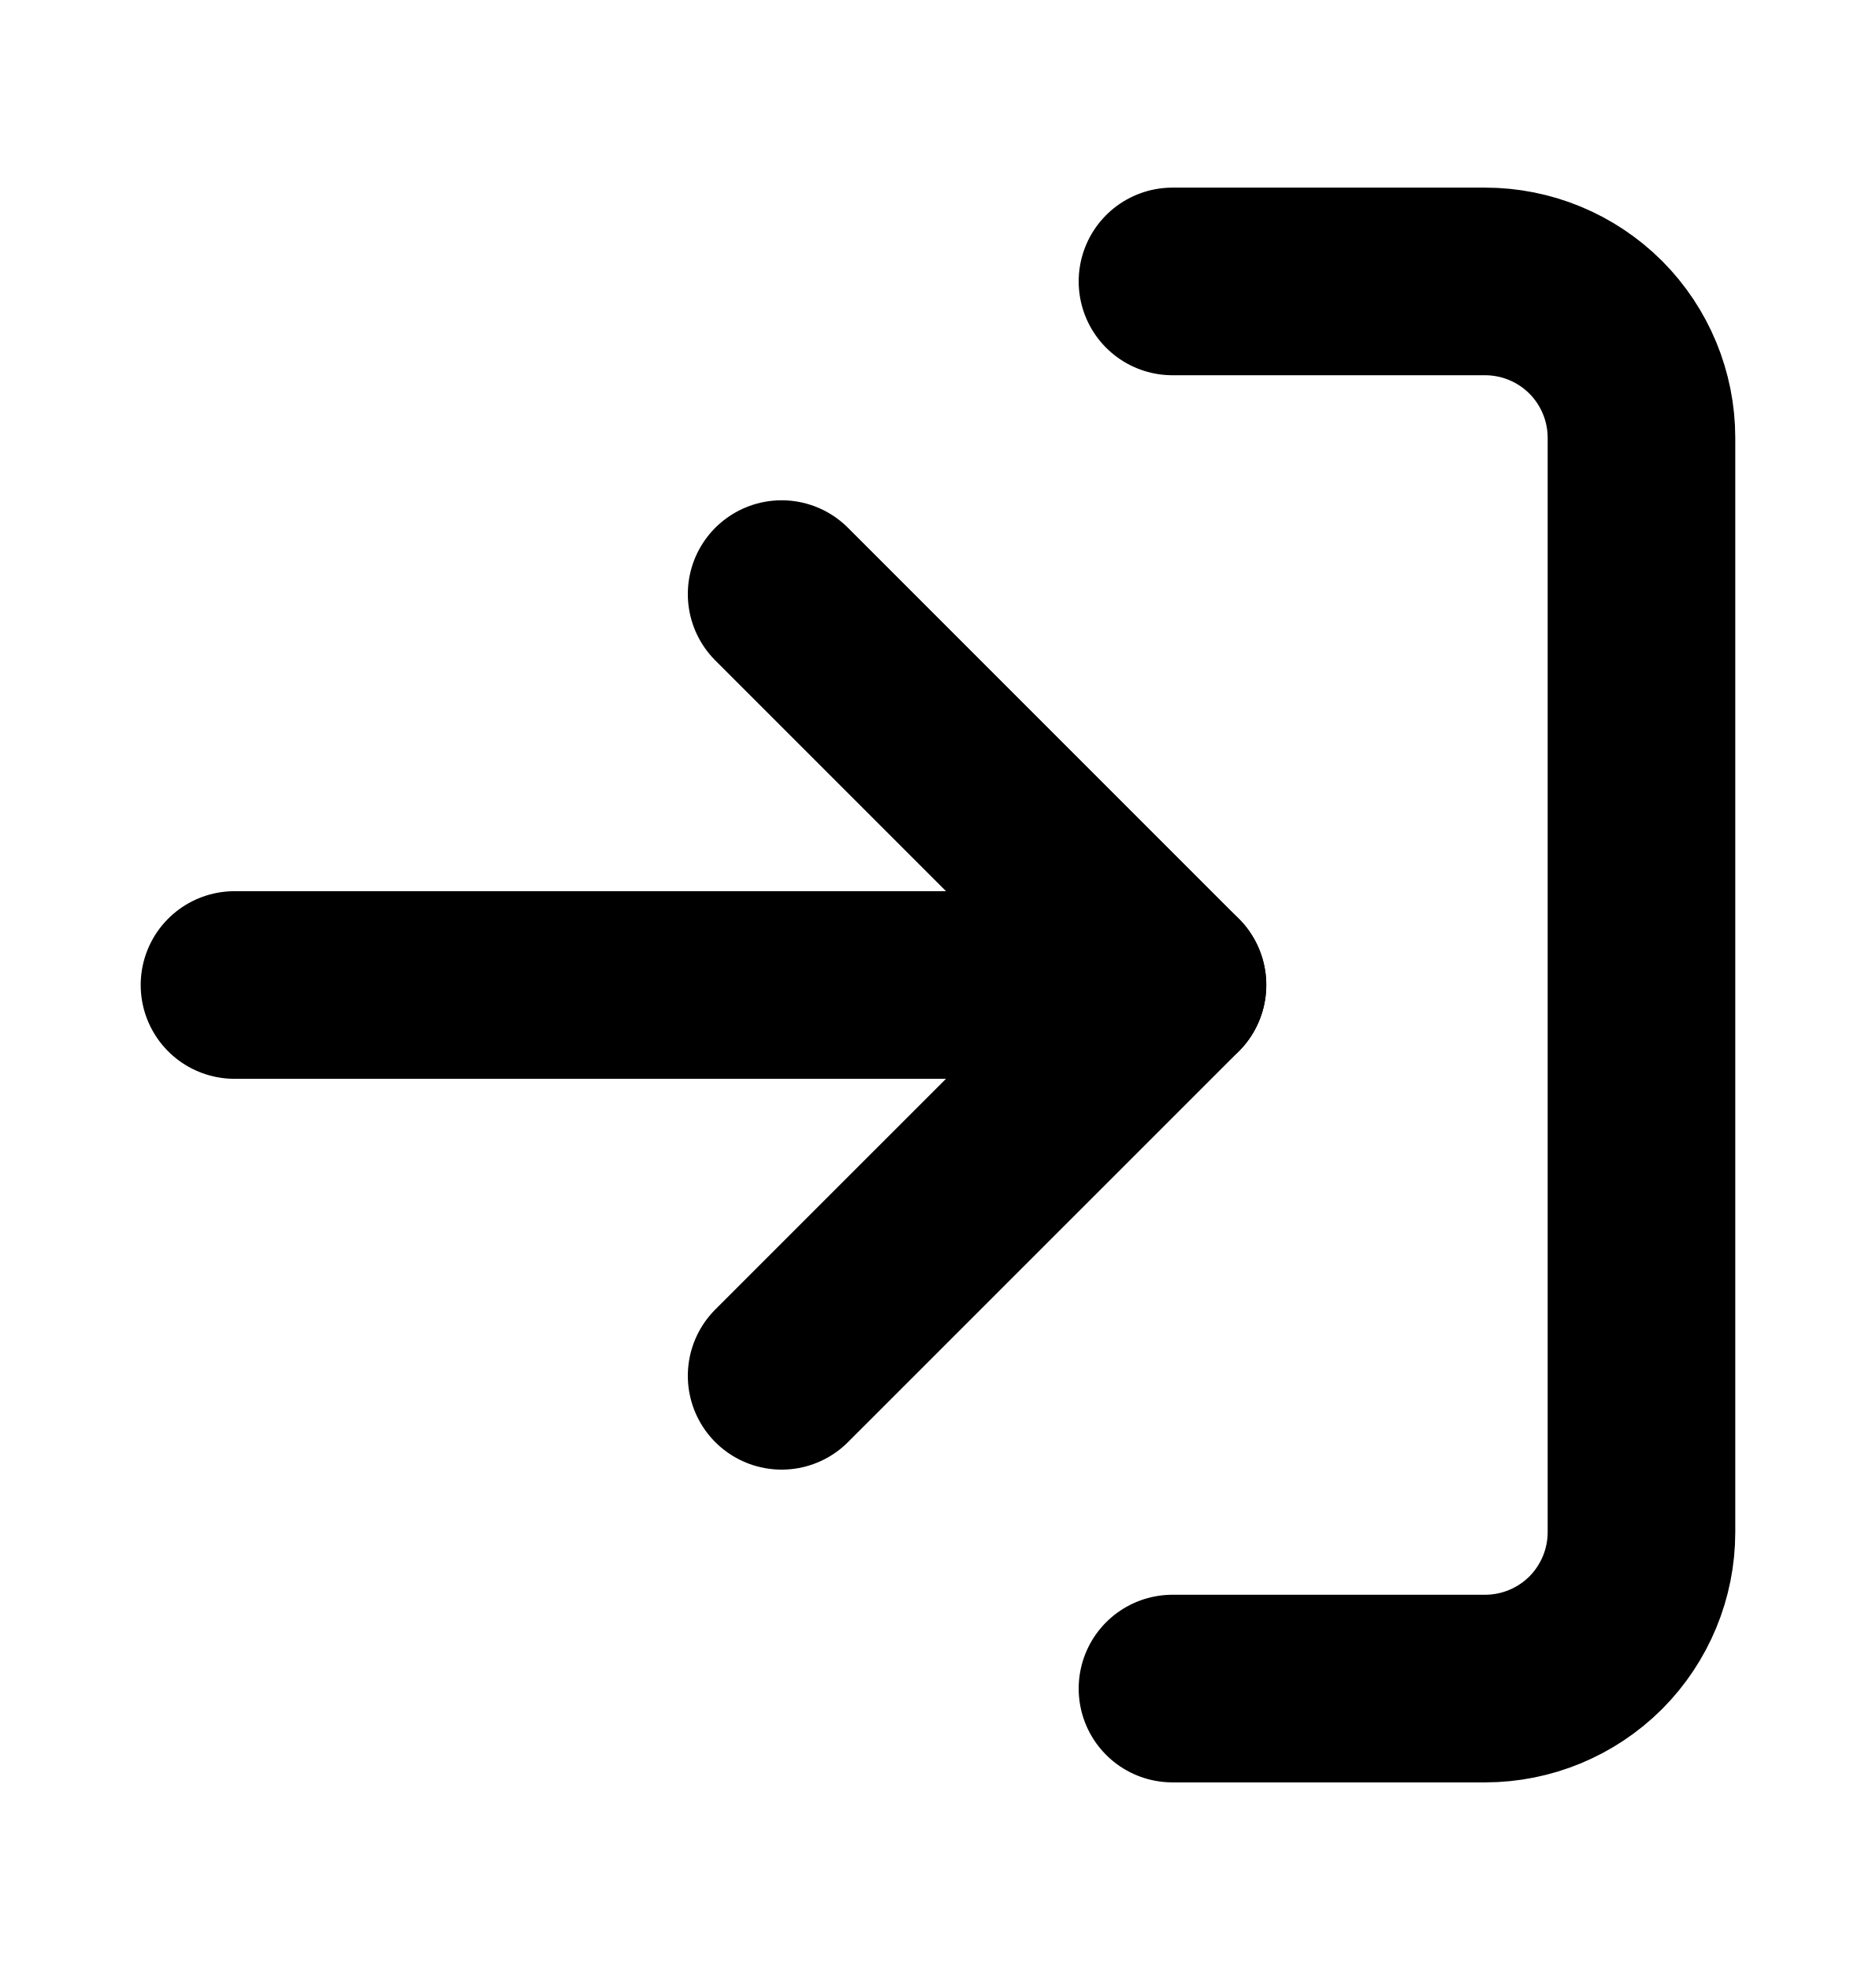
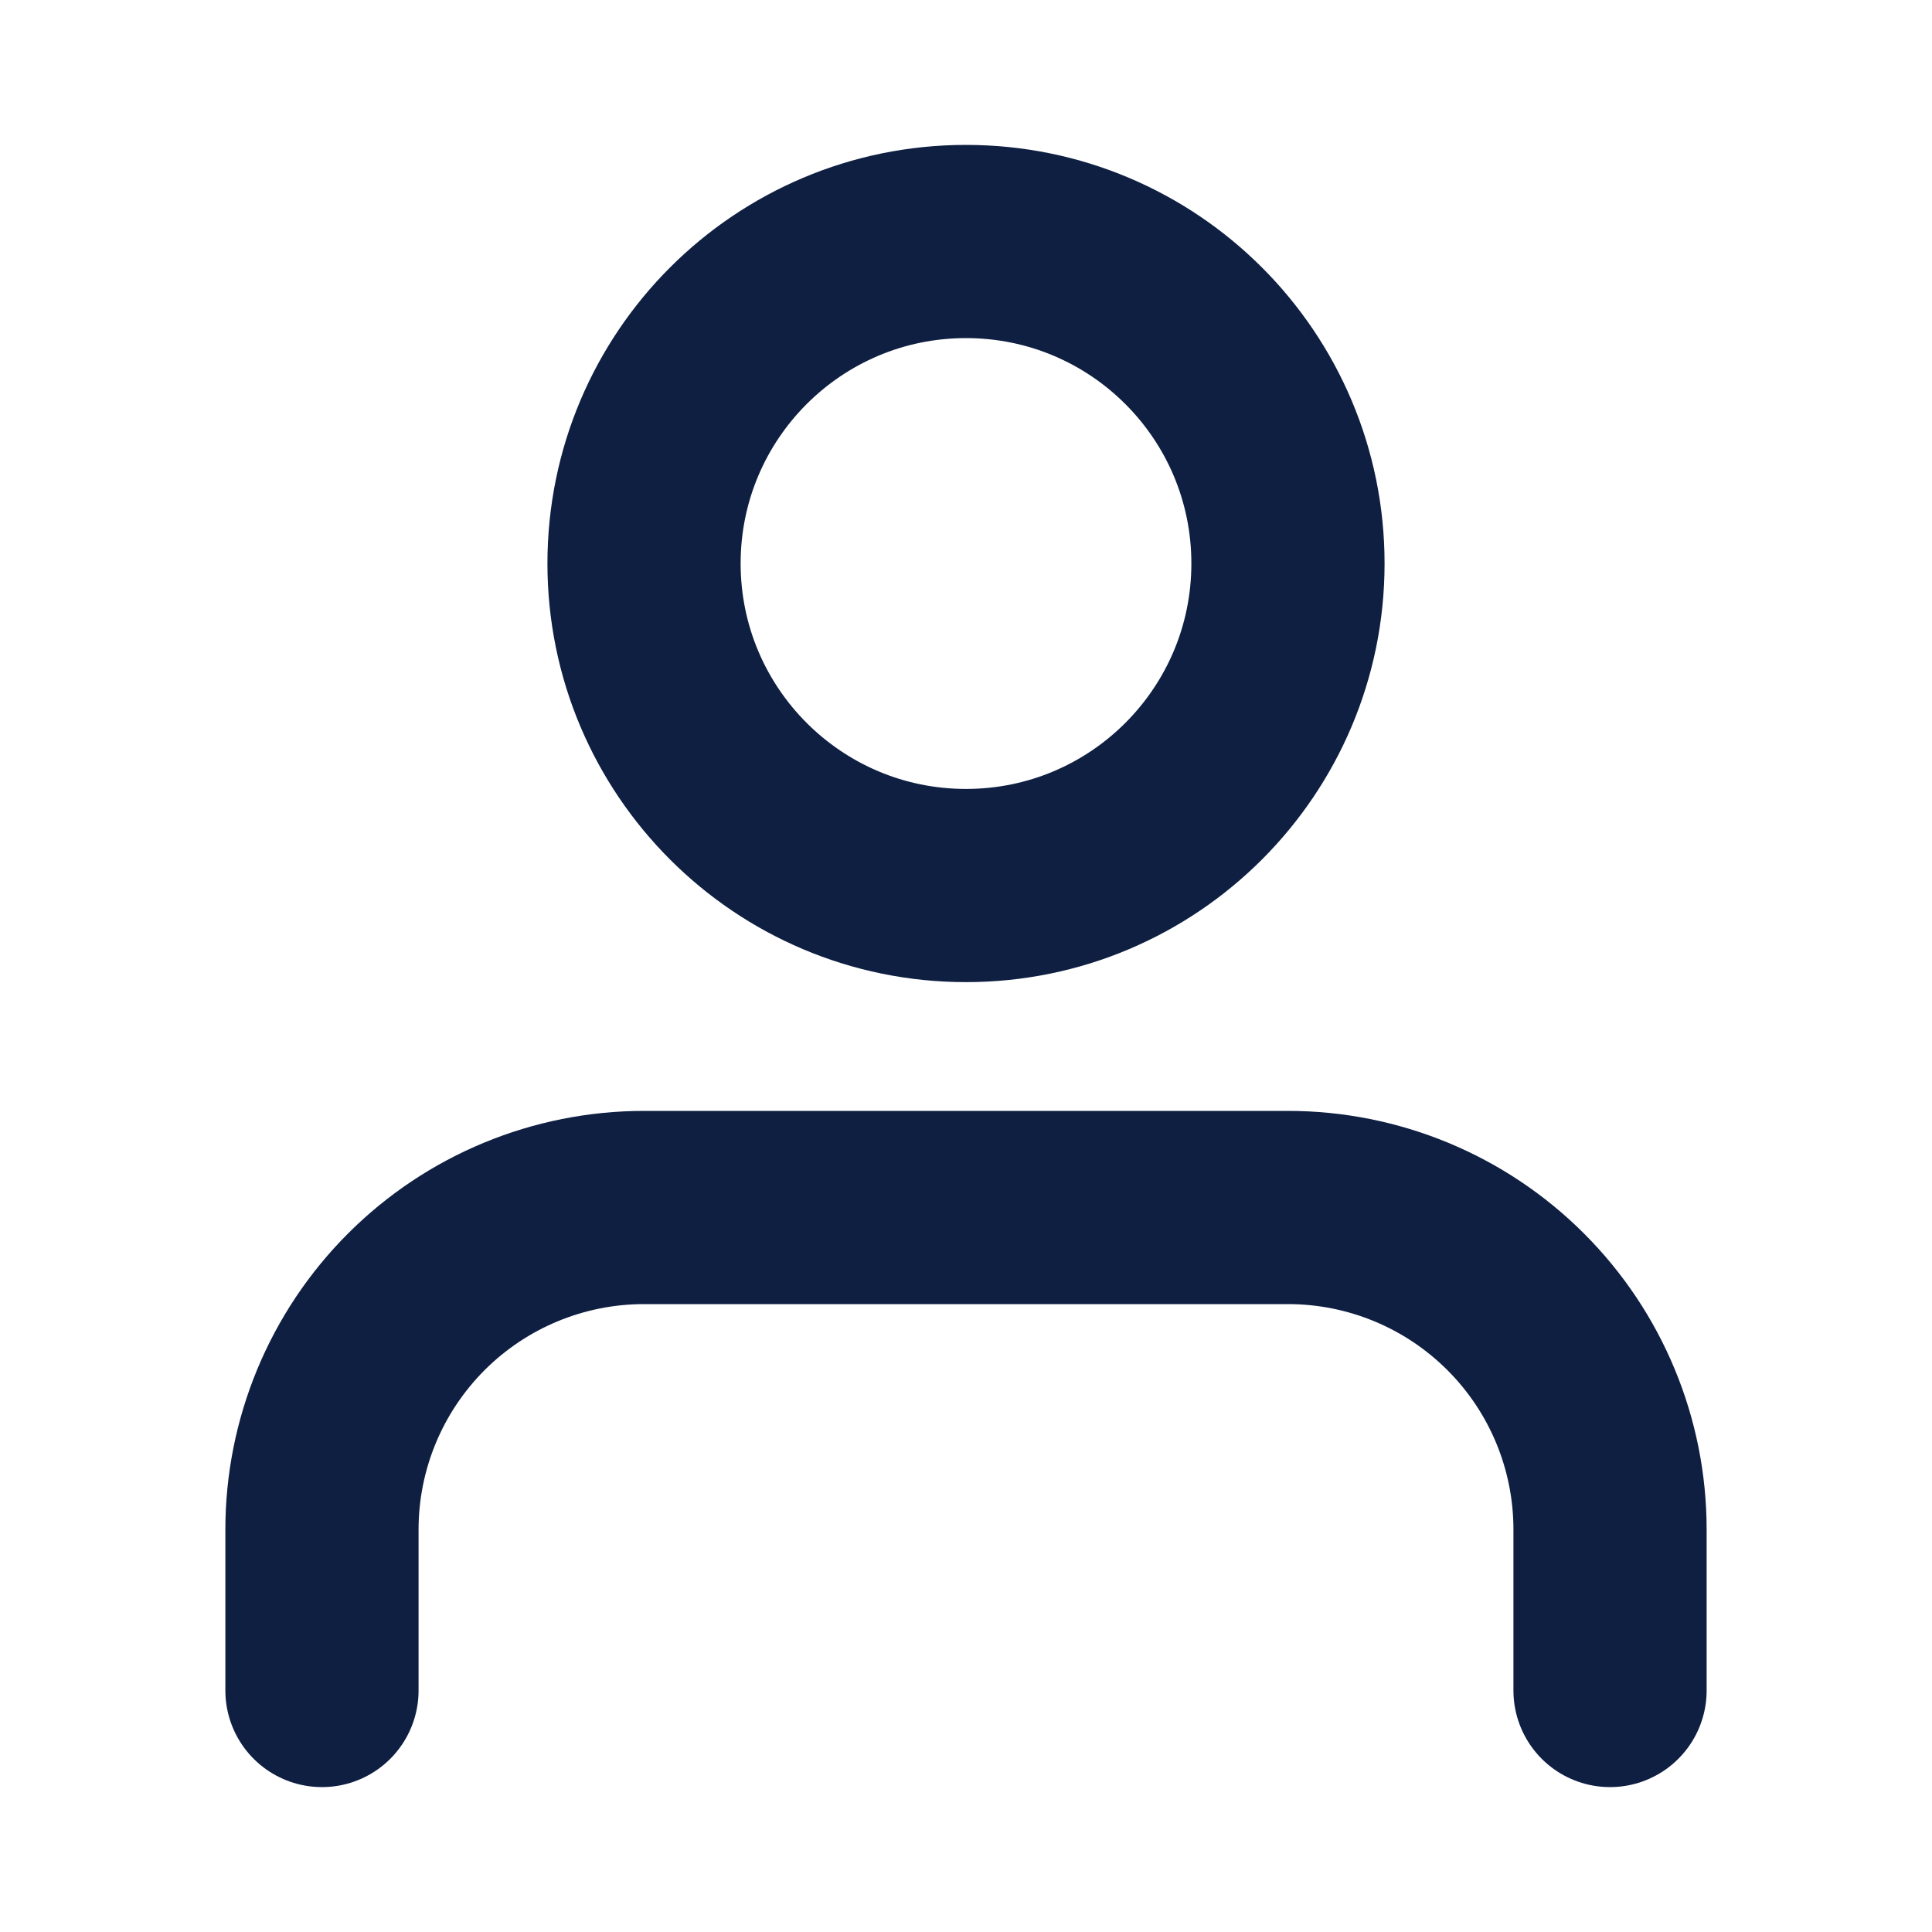
- <svg xmlns="http://www.w3.org/2000/svg" width="20" height="21" viewBox="0 0 20 21" fill="none">
-   <path d="M12.5 3H15.833C16.275 3 16.699 3.176 17.012 3.488C17.324 3.801 17.5 4.225 17.5 4.667V16.333C17.5 16.775 17.324 17.199 17.012 17.512C16.699 17.824 16.275 18 15.833 18H12.5" stroke="black" stroke-width="2" stroke-linecap="round" stroke-linejoin="round" />
-   <path d="M8.333 14.666L12.5 10.5L8.333 6.333" stroke="black" stroke-width="2" stroke-linecap="round" stroke-linejoin="round" />
-   <path d="M12.5 10.5H2.5" stroke="black" stroke-width="2" stroke-linecap="round" stroke-linejoin="round" />
+ <svg xmlns="http://www.w3.org/2000/svg" width="20" height="20" viewBox="0 0 20 20" fill="none">
+   <path d="M16.667 17.5V15.833C16.667 14.949 16.316 14.101 15.69 13.476C15.065 12.851 14.217 12.5 13.333 12.5H6.667C5.783 12.5 4.935 12.851 4.31 13.476C3.685 14.101 3.333 14.949 3.333 15.833V17.5" stroke="#0E1F42" stroke-width="2" stroke-linecap="round" stroke-linejoin="round" />
+   <path d="M10 9.167C11.841 9.167 13.333 7.674 13.333 5.833C13.333 3.992 11.841 2.5 10 2.5C8.159 2.5 6.667 3.992 6.667 5.833C6.667 7.674 8.159 9.167 10 9.167Z" stroke="#0E1F42" stroke-width="2" stroke-linecap="round" stroke-linejoin="round" />
</svg>
